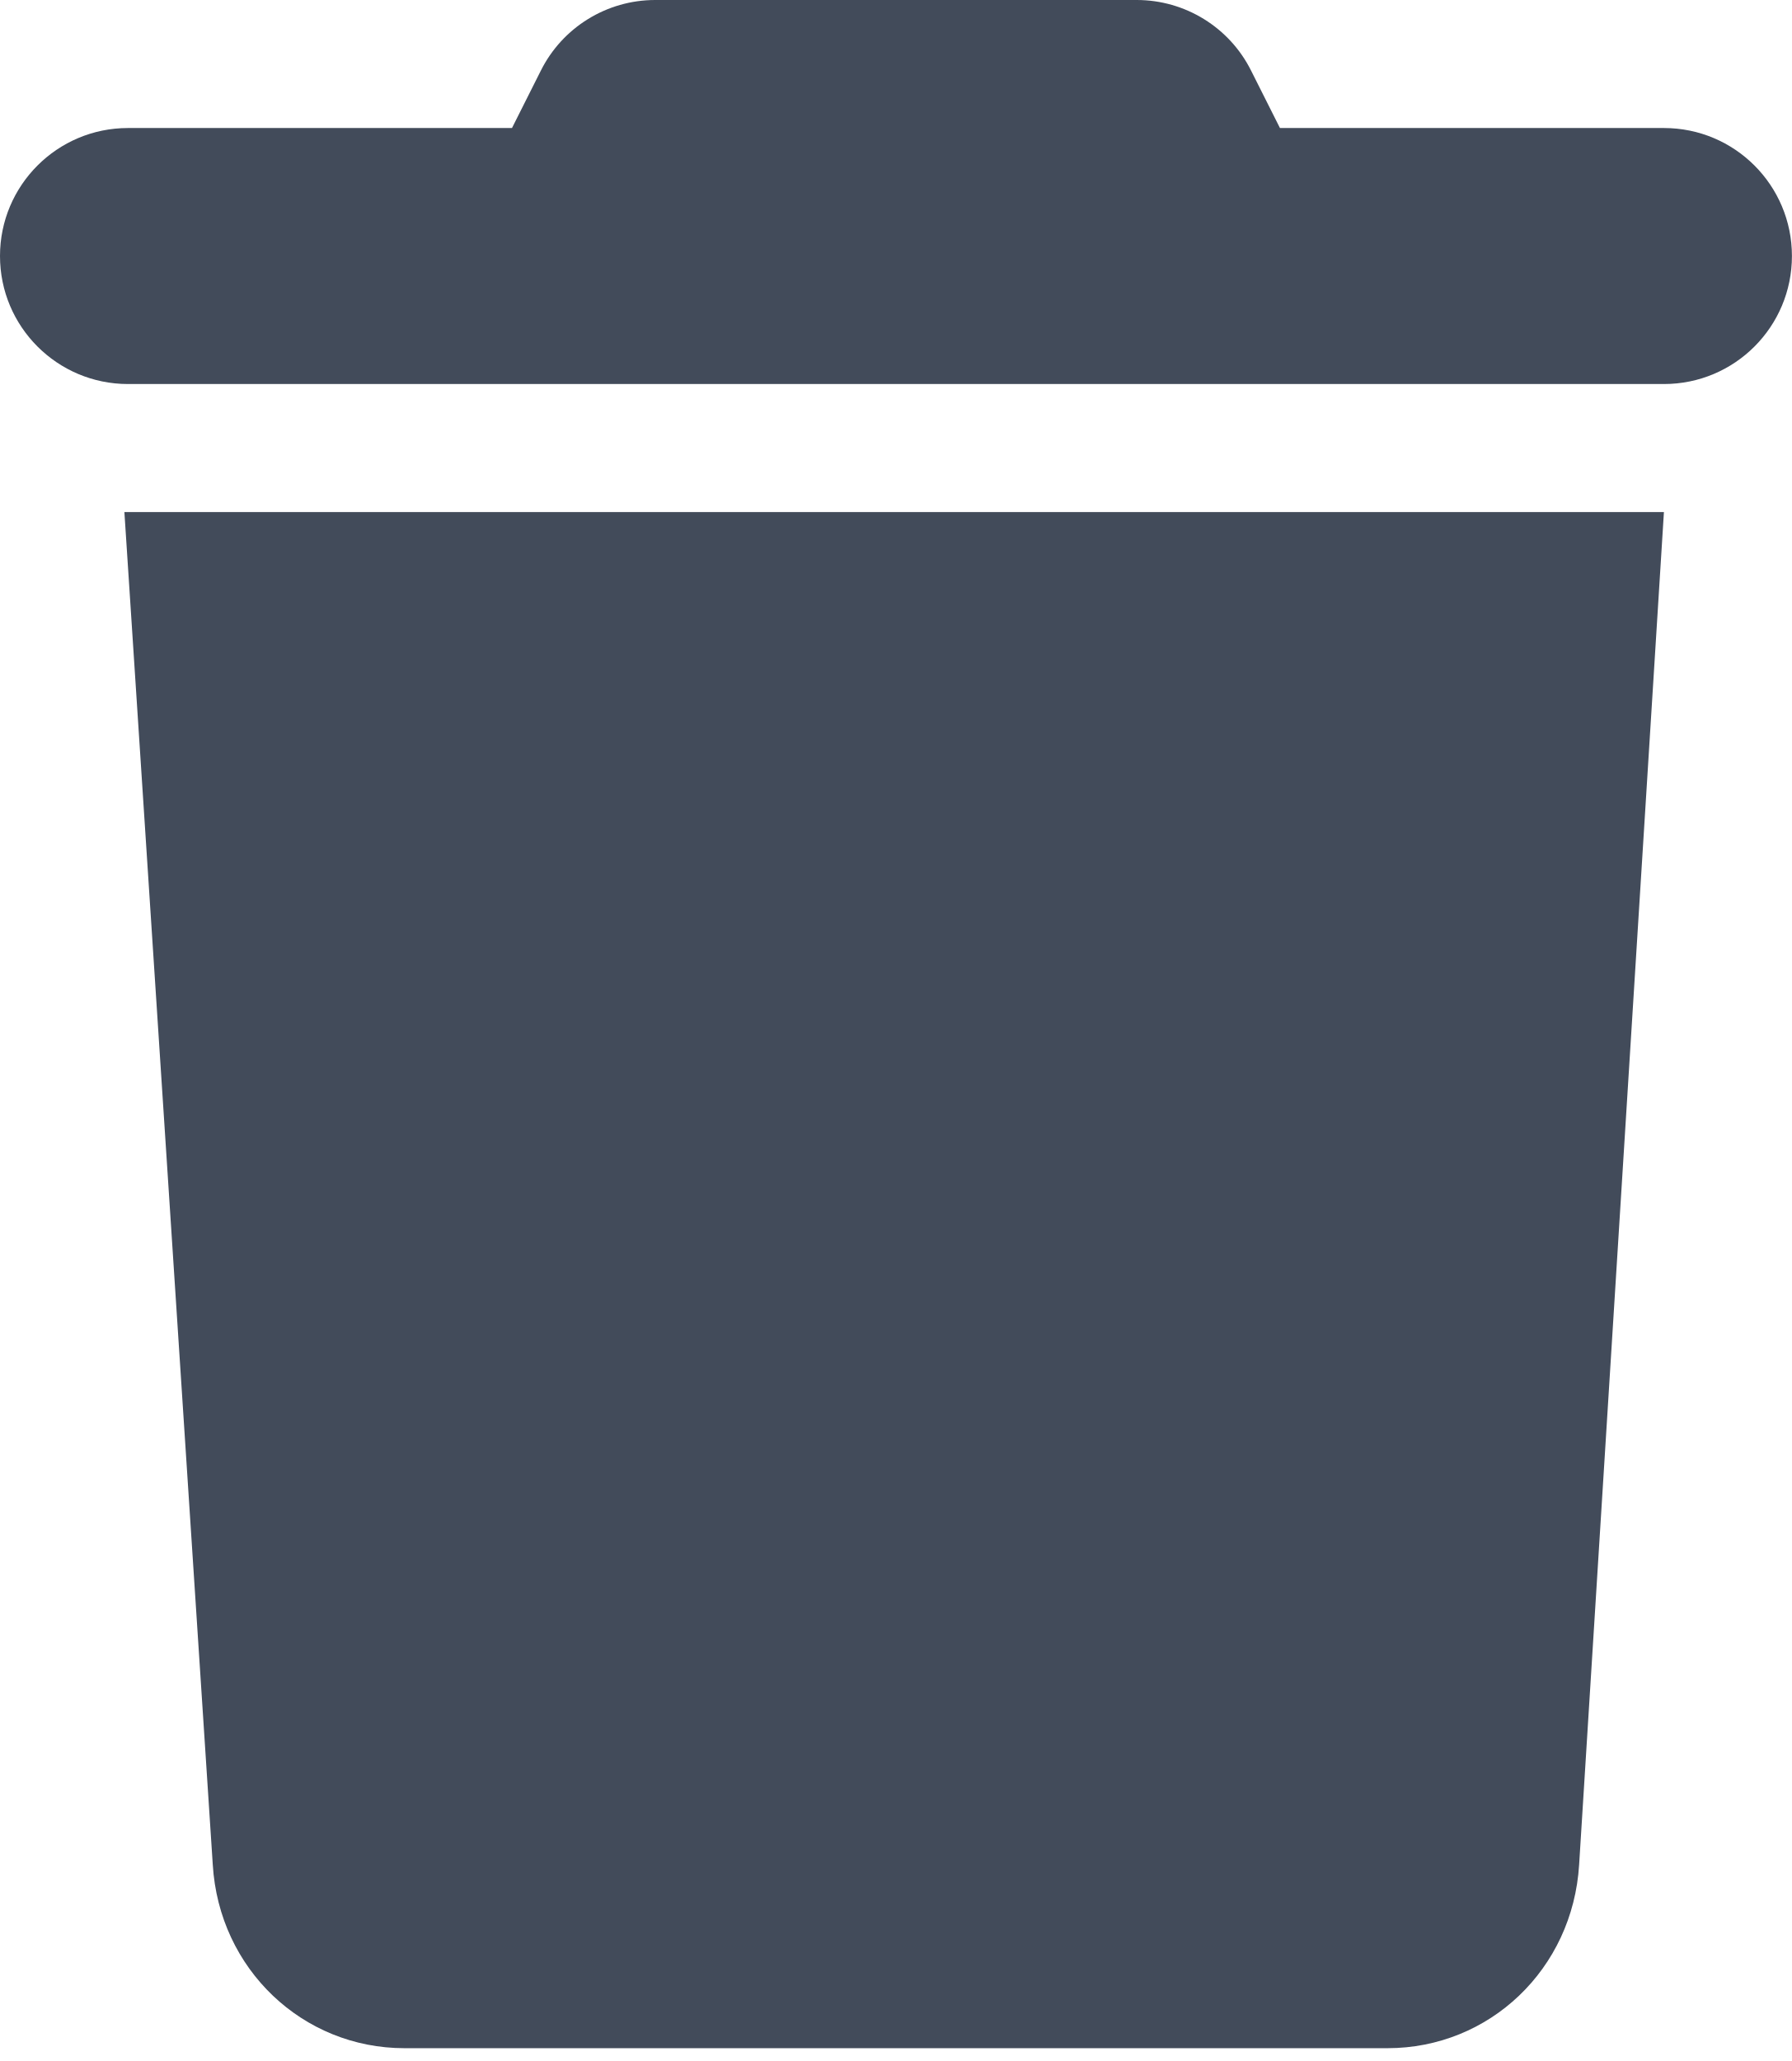
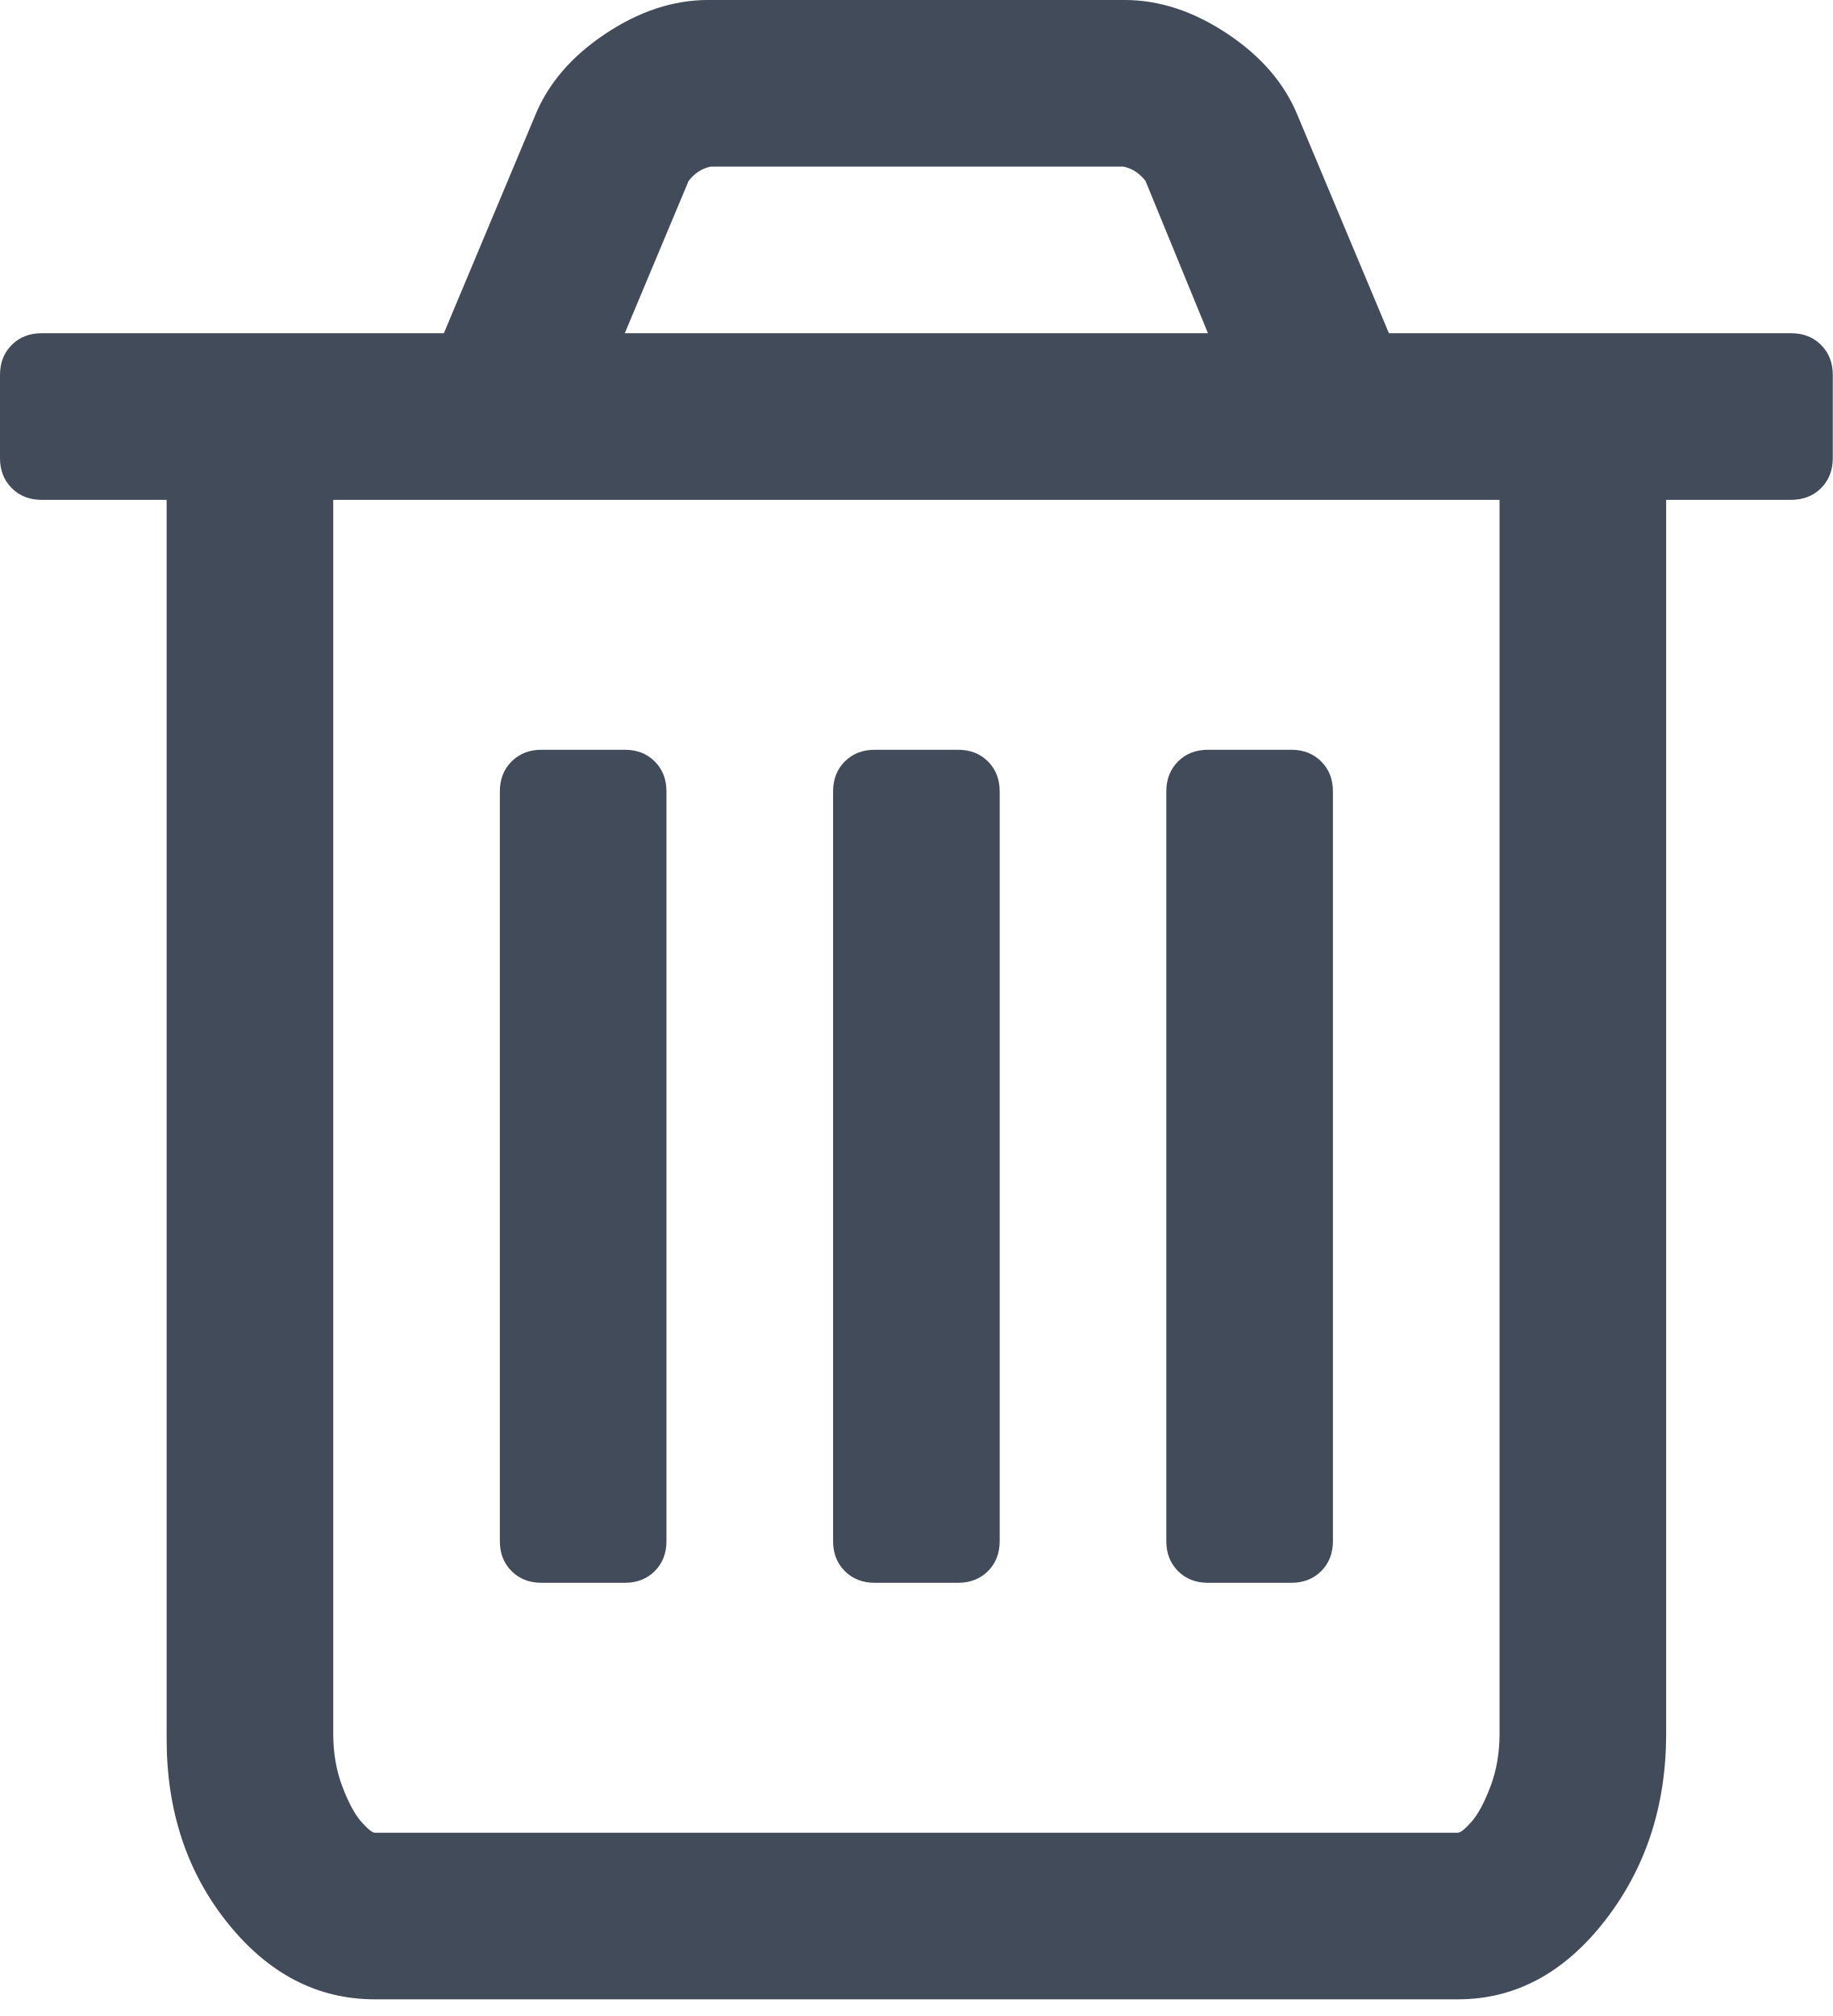
- <svg xmlns="http://www.w3.org/2000/svg" width="60" height="69" viewBox="0 0 60 69" fill="none">
-   <path d="M18.107 2.369C18.83 0.917 20.317 0 21.938 0H38.062C39.683 0 41.17 0.917 41.893 2.369L42.857 4.286H55.714C58.085 4.286 60 6.205 60 8.571C60 10.938 58.085 12.857 55.714 12.857H4.286C1.919 12.857 0 10.938 0 8.571C0 6.205 1.919 4.286 4.286 4.286H17.143L18.107 2.369V2.369ZM52.875 62.424C52.661 65.933 49.862 68.571 46.46 68.571H13.54C10.145 68.571 7.335 65.933 7.124 62.424L4.165 17.143H55.714L52.875 62.424Z" fill="#424B5A" />
+ <svg xmlns="http://www.w3.org/2000/svg" width="60" height="66" viewBox="0 0 60 66" fill="none">
+   <path d="M21.818 25.909V50.455C21.818 50.852 21.69 51.179 21.435 51.435C21.179 51.69 20.852 51.818 20.454 51.818H17.727C17.329 51.818 17.003 51.69 16.747 51.435C16.491 51.179 16.364 50.852 16.364 50.455V25.909C16.364 25.511 16.491 25.185 16.747 24.929C17.003 24.673 17.329 24.546 17.727 24.546H20.454C20.852 24.546 21.179 24.673 21.435 24.929C21.69 25.185 21.818 25.511 21.818 25.909ZM32.727 25.909V50.455C32.727 50.852 32.599 51.179 32.344 51.435C32.088 51.69 31.761 51.818 31.364 51.818H28.636C28.239 51.818 27.912 51.69 27.656 51.435C27.401 51.179 27.273 50.852 27.273 50.455V25.909C27.273 25.511 27.401 25.185 27.656 24.929C27.912 24.673 28.239 24.546 28.636 24.546H31.364C31.761 24.546 32.088 24.673 32.344 24.929C32.599 25.185 32.727 25.511 32.727 25.909ZM43.636 25.909V50.455C43.636 50.852 43.508 51.179 43.253 51.435C42.997 51.69 42.67 51.818 42.273 51.818H39.545C39.148 51.818 38.821 51.69 38.565 51.435C38.31 51.179 38.182 50.852 38.182 50.455V25.909C38.182 25.511 38.31 25.185 38.565 24.929C38.821 24.673 39.148 24.546 39.545 24.546H42.273C42.67 24.546 42.997 24.673 43.253 24.929C43.508 25.185 43.636 25.511 43.636 25.909ZM49.091 56.761V16.364H10.909V56.761C10.909 57.386 11.008 57.962 11.207 58.487C11.406 59.013 11.612 59.396 11.825 59.638C12.038 59.879 12.188 60 12.273 60H47.727C47.812 60 47.962 59.879 48.175 59.638C48.388 59.396 48.594 59.013 48.793 58.487C48.992 57.962 49.091 57.386 49.091 56.761ZM20.454 10.909H39.545L37.5 5.923C37.301 5.668 37.06 5.511 36.776 5.455H23.267C22.983 5.511 22.741 5.668 22.543 5.923L20.454 10.909ZM60 12.273V15C60 15.398 59.872 15.724 59.617 15.98C59.361 16.236 59.034 16.364 58.636 16.364H54.545V56.761C54.545 59.119 53.878 61.158 52.543 62.876C51.207 64.595 49.602 65.454 47.727 65.454H12.273C10.398 65.454 8.793 64.624 7.457 62.962C6.122 61.3 5.455 59.29 5.455 56.932V16.364H1.364C0.966 16.364 0.639 16.236 0.384 15.98C0.128 15.724 0 15.398 0 15V12.273C0 11.875 0.128 11.548 0.384 11.293C0.639 11.037 0.966 10.909 1.364 10.909H14.531L17.514 3.793C17.94 2.741 18.707 1.847 19.815 1.108C20.923 0.369 22.046 0 23.182 0H36.818C37.955 0 39.077 0.369 40.185 1.108C41.293 1.847 42.06 2.741 42.486 3.793L45.469 10.909H58.636C59.034 10.909 59.361 11.037 59.617 11.293C59.872 11.548 60 11.875 60 12.273Z" fill="#424B5A" />
</svg>
